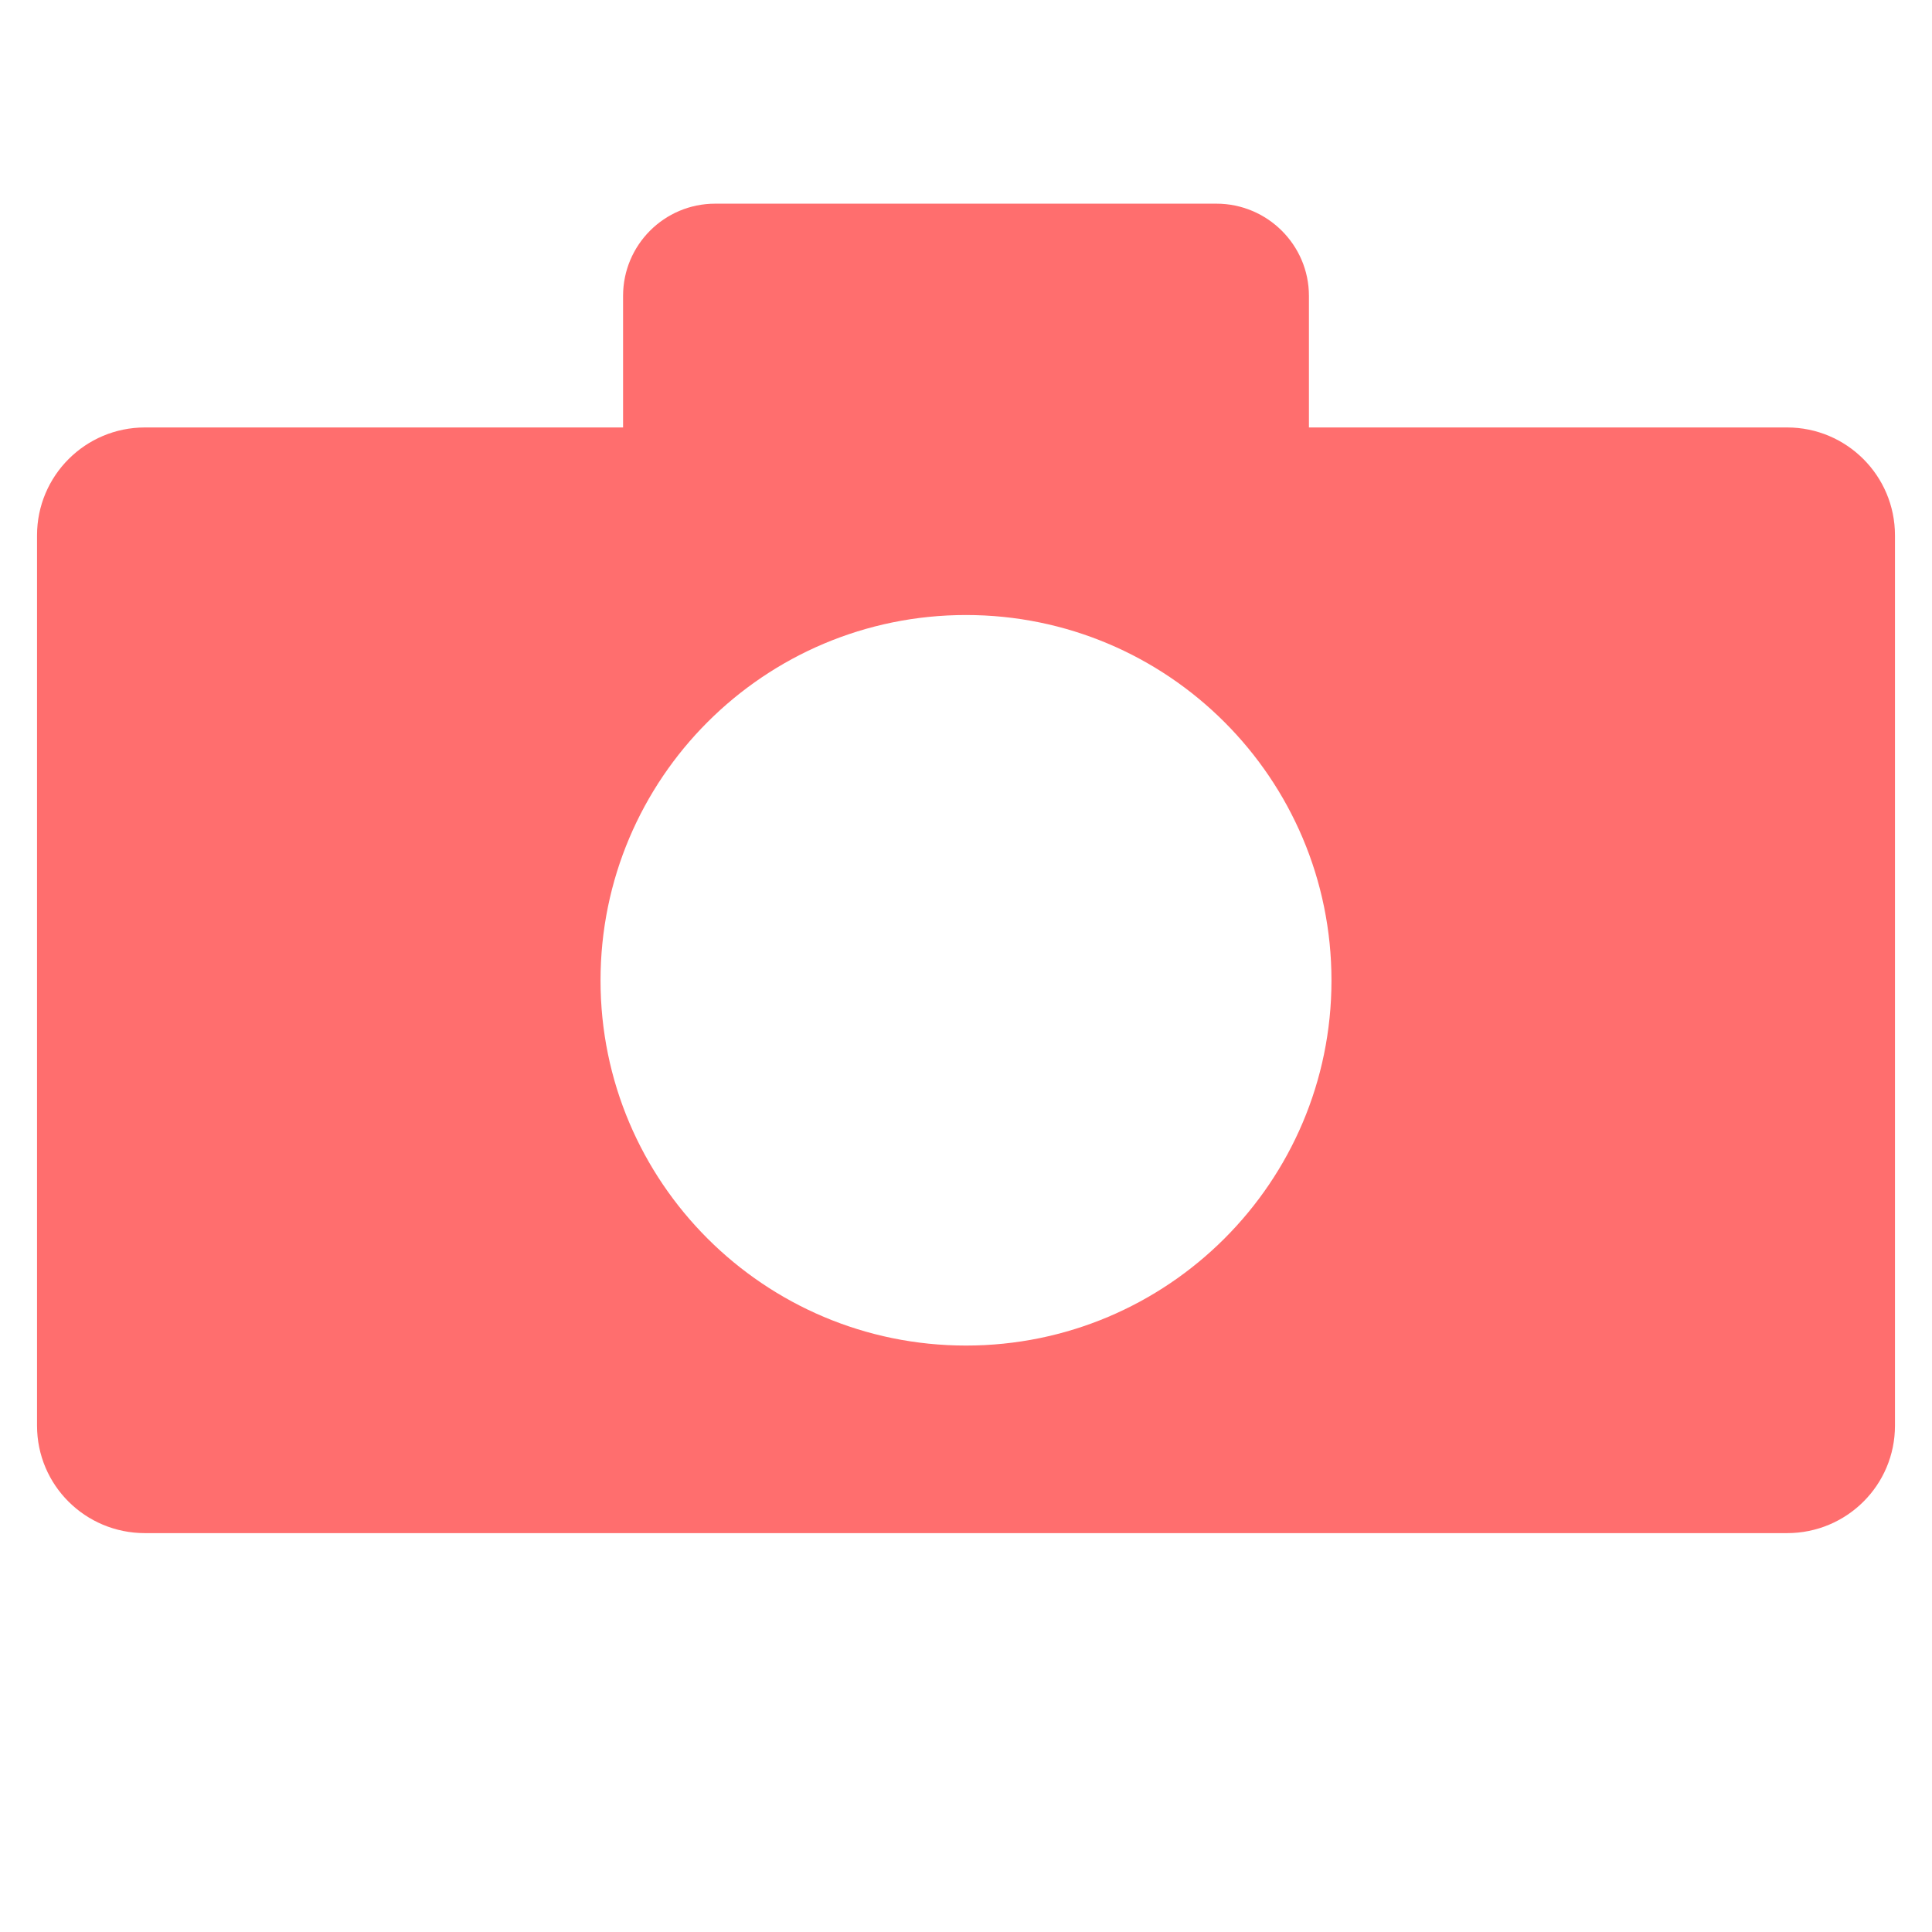
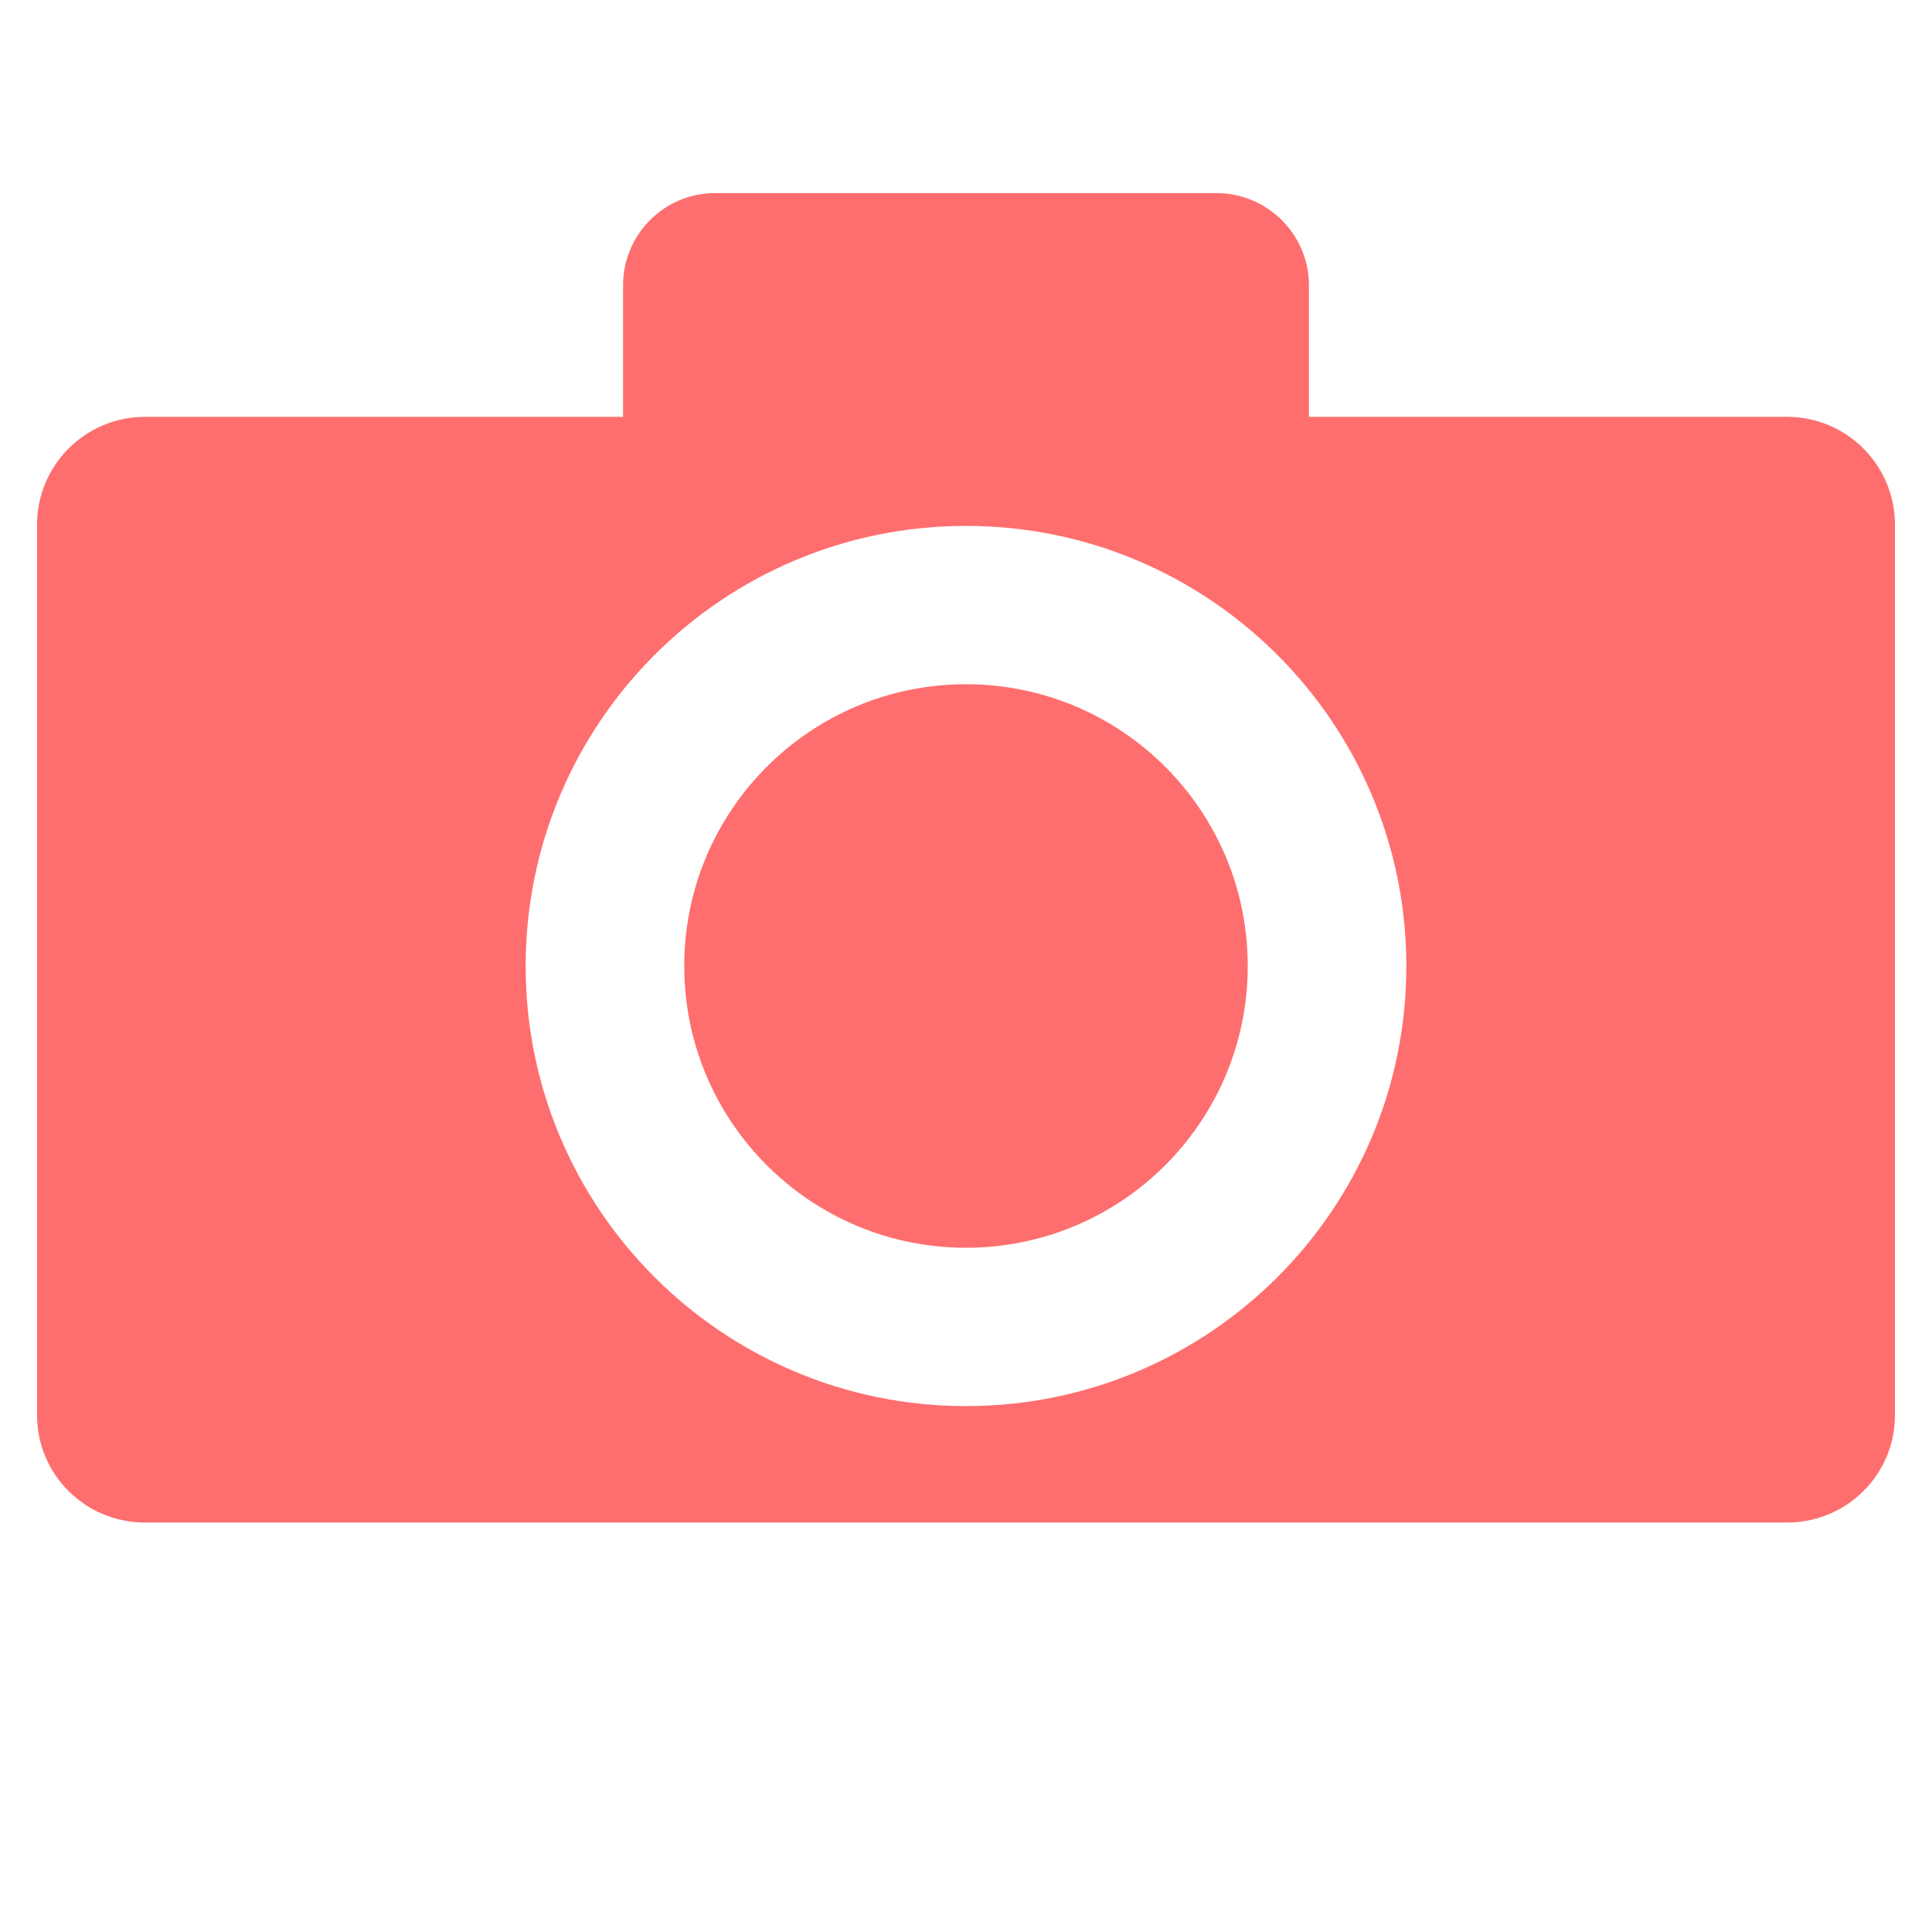
<svg xmlns="http://www.w3.org/2000/svg" version="1.1" id="svg16168" x="0px" y="0px" width="48px" height="48px" viewBox="0 0 48 48" enable-background="new 0 0 48 48" xml:space="preserve">
-   <path opacity="0.75" fill="#FF3E3E" enable-background="new    " d="M44.4,10.62H32.52V7.35c0-1.26-1.03-2.29-2.3-2.29H17.77  c-1.27,0-2.29,1.03-2.29,2.29v3.27H3.6c-1.48,0-2.68,1.2-2.68,2.68v22.12c0,1.48,1.2,2.67,2.68,2.67h40.8  c1.48,0,2.68-1.19,2.68-2.67V13.3C47.08,11.82,45.88,10.62,44.4,10.62z M24,33.43c-5.01,0-9.08-4.06-9.08-9.07  c0-5.02,4.07-9.08,9.08-9.08s9.08,4.06,9.08,9.08C33.08,29.37,29.01,33.43,24,33.43z" />
+   <path opacity="0.75" fill="#FF3E3E" enable-background="new    " d="M44.4,10.357H32.52v-3.27c0-1.26-1.03-2.29-2.3-2.29H17.77  c-1.27,0-2.29,1.03-2.29,2.29v3.27H3.6c-1.48,0-2.68,1.2-2.68,2.68v22.12c0,1.48,1.2,2.67,2.68,2.67h40.8  c1.48,0,2.68-1.19,2.68-2.67v-22.12C47.08,11.557,45.88,10.357,44.4,10.357z M24,34.934c-6.037,0-10.94-4.892-10.94-10.928  c0-6.049,4.904-10.94,10.94-10.94s10.94,4.892,10.94,10.94C34.94,30.043,30.037,34.934,24,34.934z M31,24c0,3.866-3.134,7-7,7  s-7-3.134-7-7s3.134-7,7-7S31,20.134,31,24z" />
</svg>
